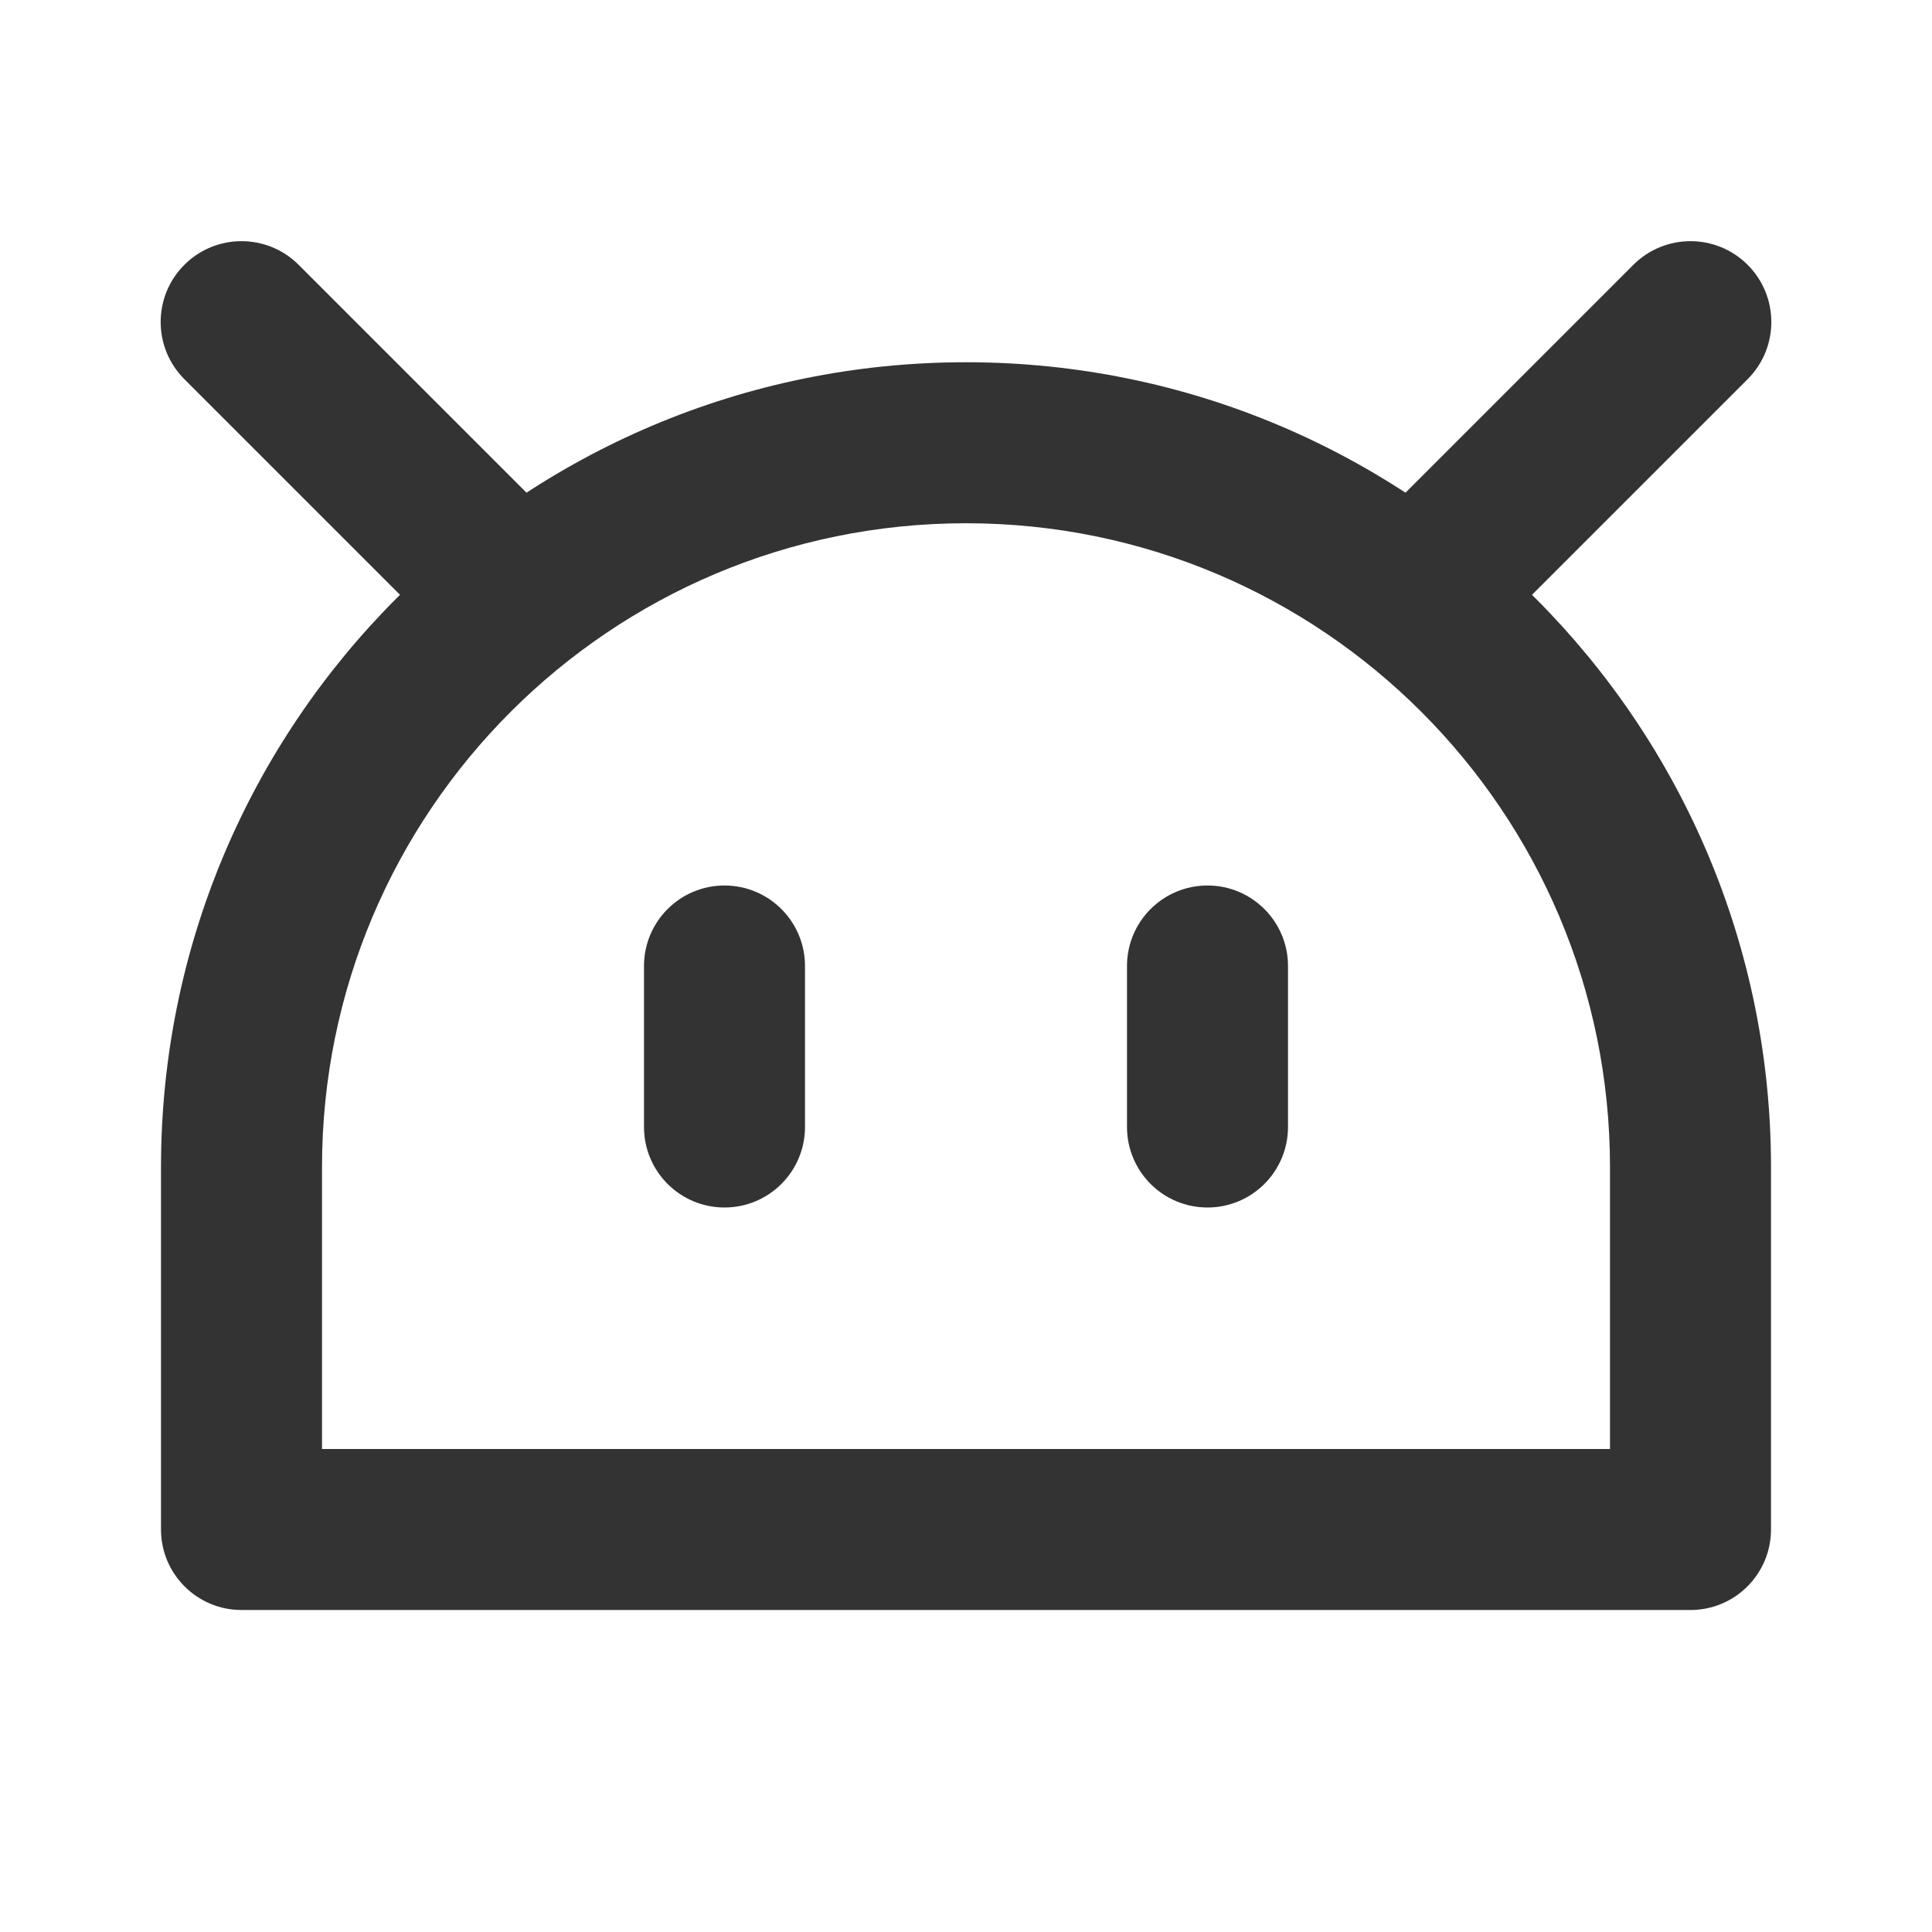
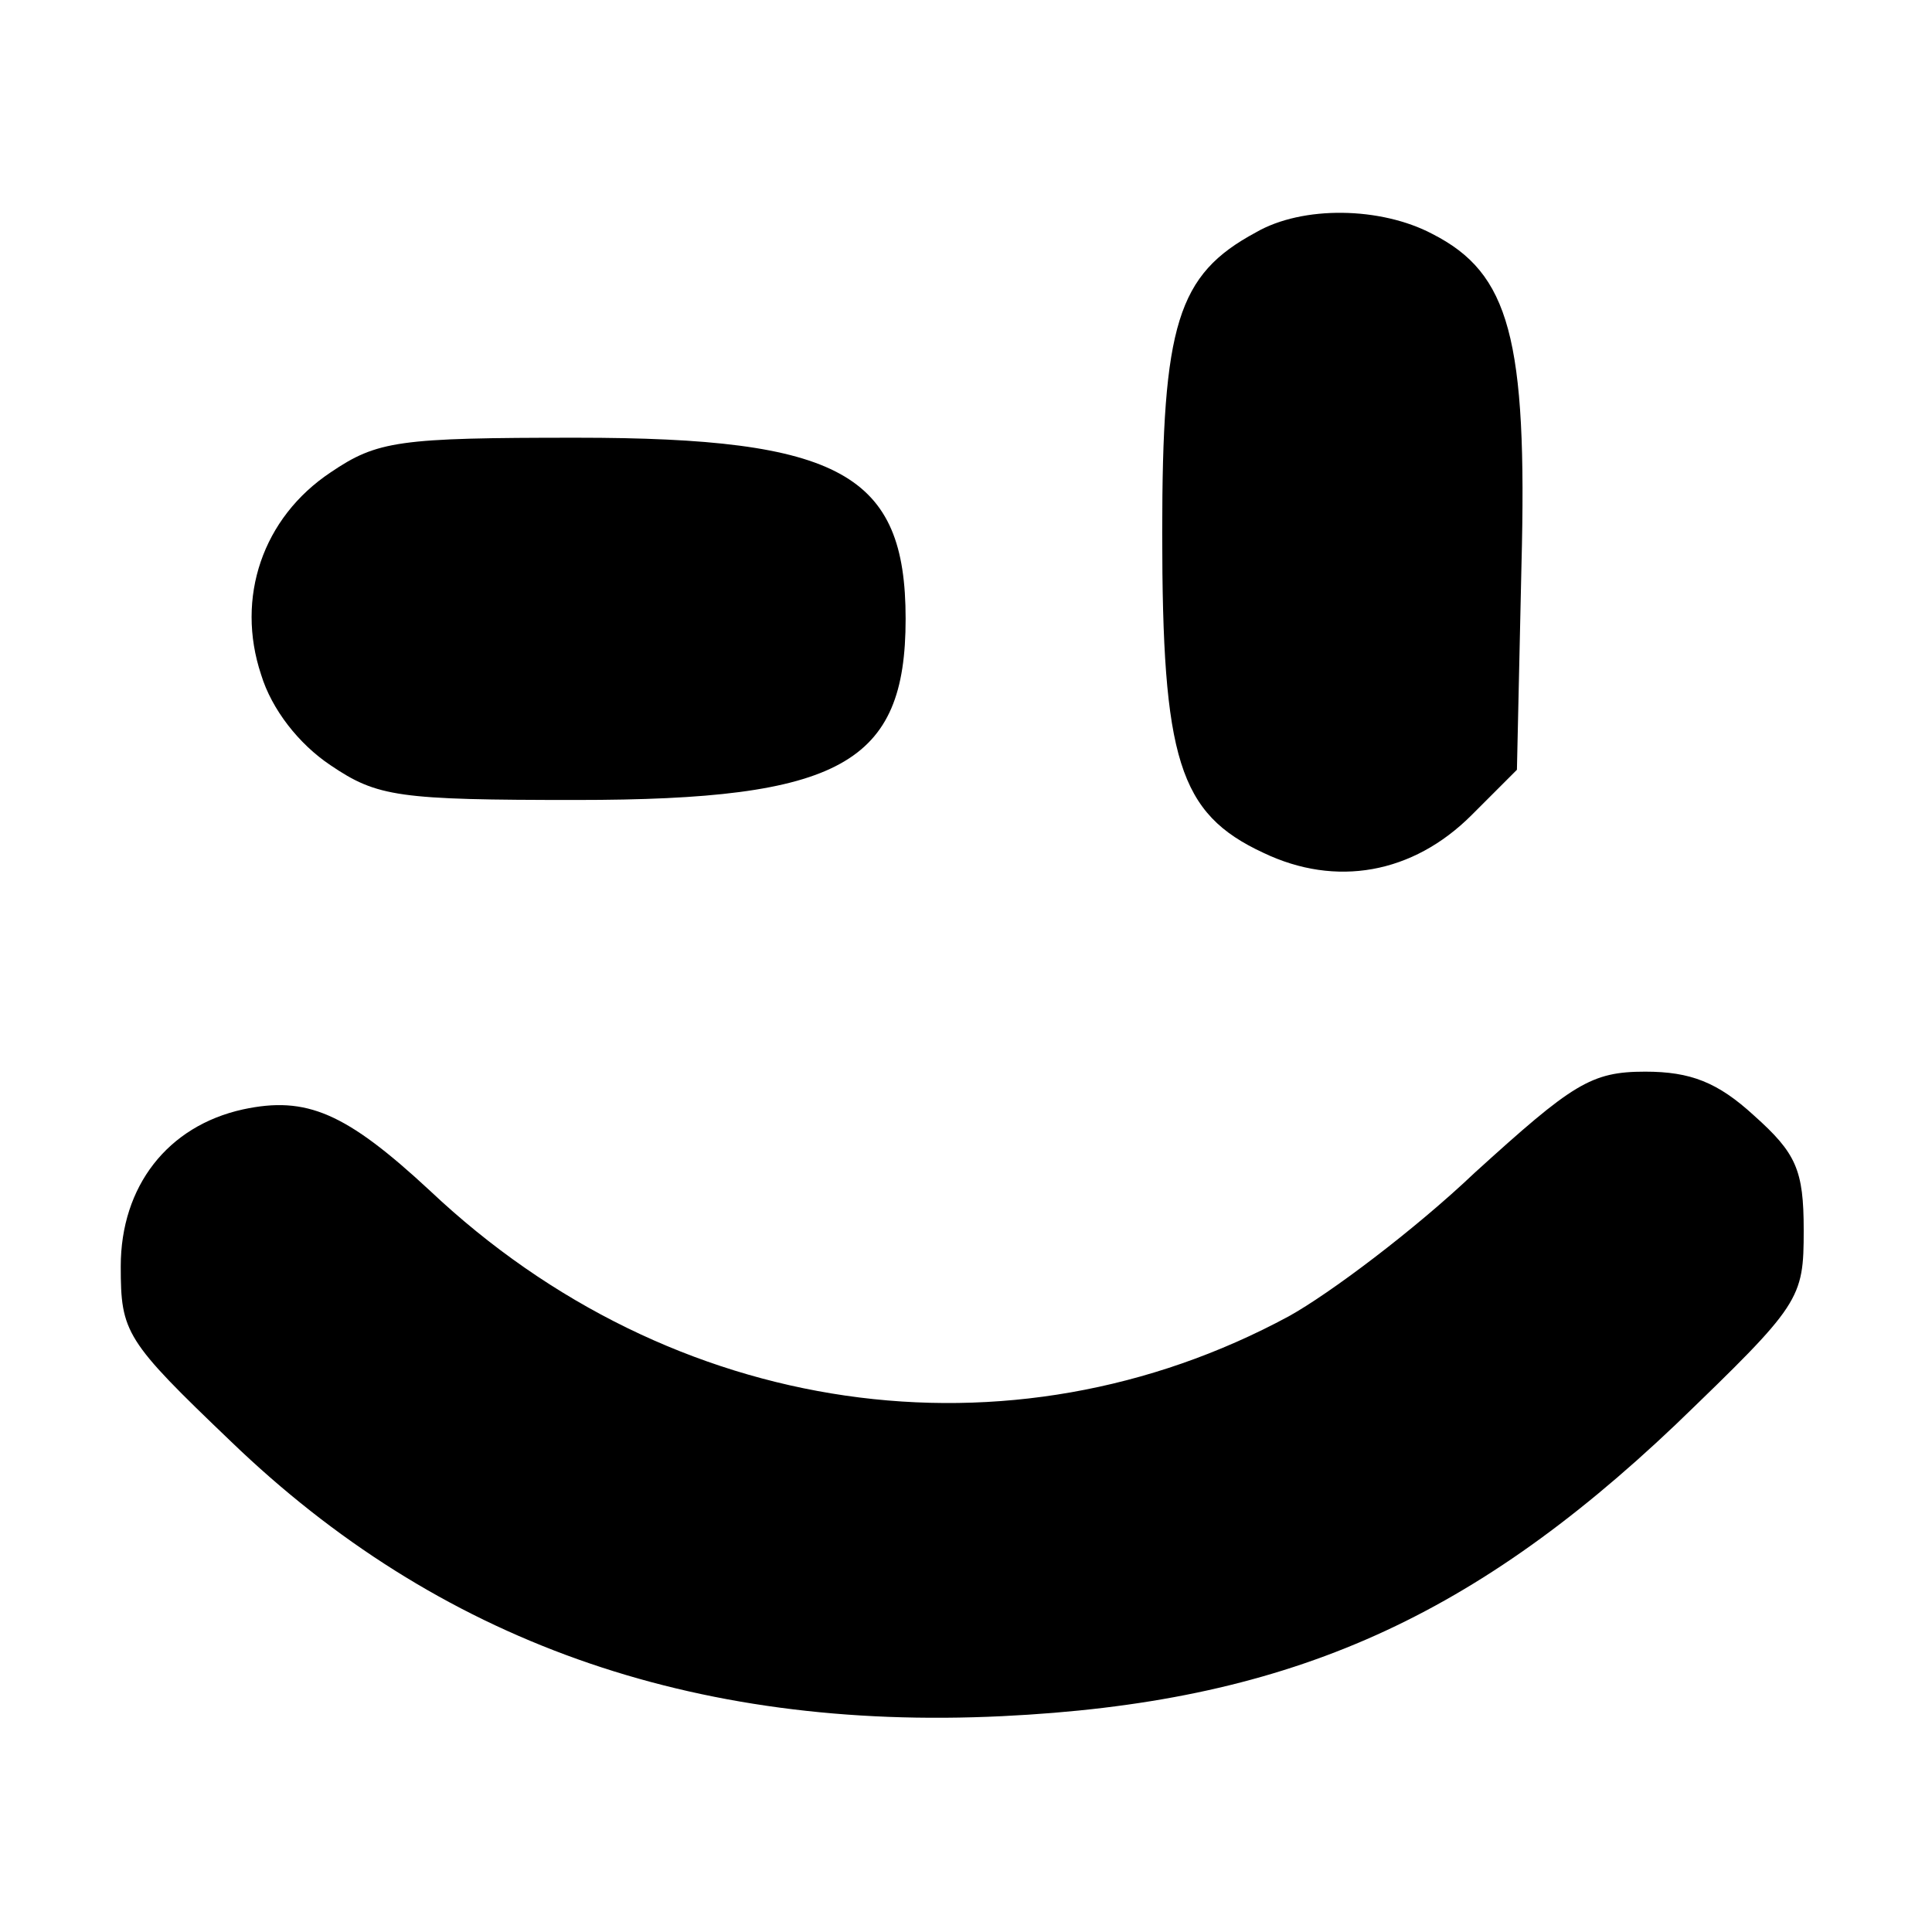
- <svg xmlns="http://www.w3.org/2000/svg" width="800px" height="800px" viewBox="0 0 24 24" data-name="025_SCIENCE" id="_025_SCIENCE">
-   <defs>
-     <style>.cls-1{fill:#333;}</style>
-   </defs>
-   <path class="cls-1" d="M9,15a1,1,0,0,1-1-1V12a1,1,0,0,1,2,0v2A1,1,0,0,1,9,15Z" />
-   <path class="cls-1" d="M15,15a1,1,0,0,1-1-1V12a1,1,0,0,1,2,0v2A1,1,0,0,1,15,15Z" />
-   <path class="cls-1" d="M6,8a1,1,0,0,1-.71-.29l-3-3A1,1,0,0,1,3.71,3.29l3,3a1,1,0,0,1,0,1.42A1,1,0,0,1,6,8Z" />
-   <path class="cls-1" d="M18,8a1,1,0,0,1-.71-.29,1,1,0,0,1,0-1.42l3-3a1,1,0,1,1,1.42,1.42l-3,3A1,1,0,0,1,18,8Z" />
-   <path class="cls-1" d="M21,20H3a1,1,0,0,1-1-1V14.5a10,10,0,0,1,20,0V19A1,1,0,0,1,21,20ZM4,18H20V14.5a8,8,0,0,0-16,0Z" />
+ <svg xmlns="http://www.w3.org/2000/svg" version="1.0" width="128" height="128" viewBox="0 0 128 128">
+   <g transform="translate(0,128) scale(0.1,-0.1)" fill="#000000" stroke="none">
+     <path d="M832 1126 c-52 -28 -62 -61 -62 -199 0 -150 11 -186 67 -212 48 -23         99 -14 138 25 l30 30 3 135 c4 151 -8 194 -59 220 -34 18 -86 19 -117 1z" />
+     <path d="M219 967 c-45 -30 -63 -83 -46 -134 7 -23 25 -46 46 -60 31 -21 45         -23 163 -23 175 0 218 24 218 120 0 96 -43 120 -218 120 -118 0 -132 -2 -163         -23z" />
+     <path d="M977 503 c-40 -38 -96 -80 -123 -95 -185 -100 -409 -68 -569 83 -56         52 -82 63 -124 54 -50 -11 -81 -51 -81 -104 0 -44 3 -49 73 -116 137 -132 305         -192 511 -182 186 9 308 62 446 193 83 80 85 83 85 129 0 40 -5 51 -33 76 -24         22 -42 29 -72 29 -36 0 -48 -8 -113 -67z" />
+   </g>
</svg>
